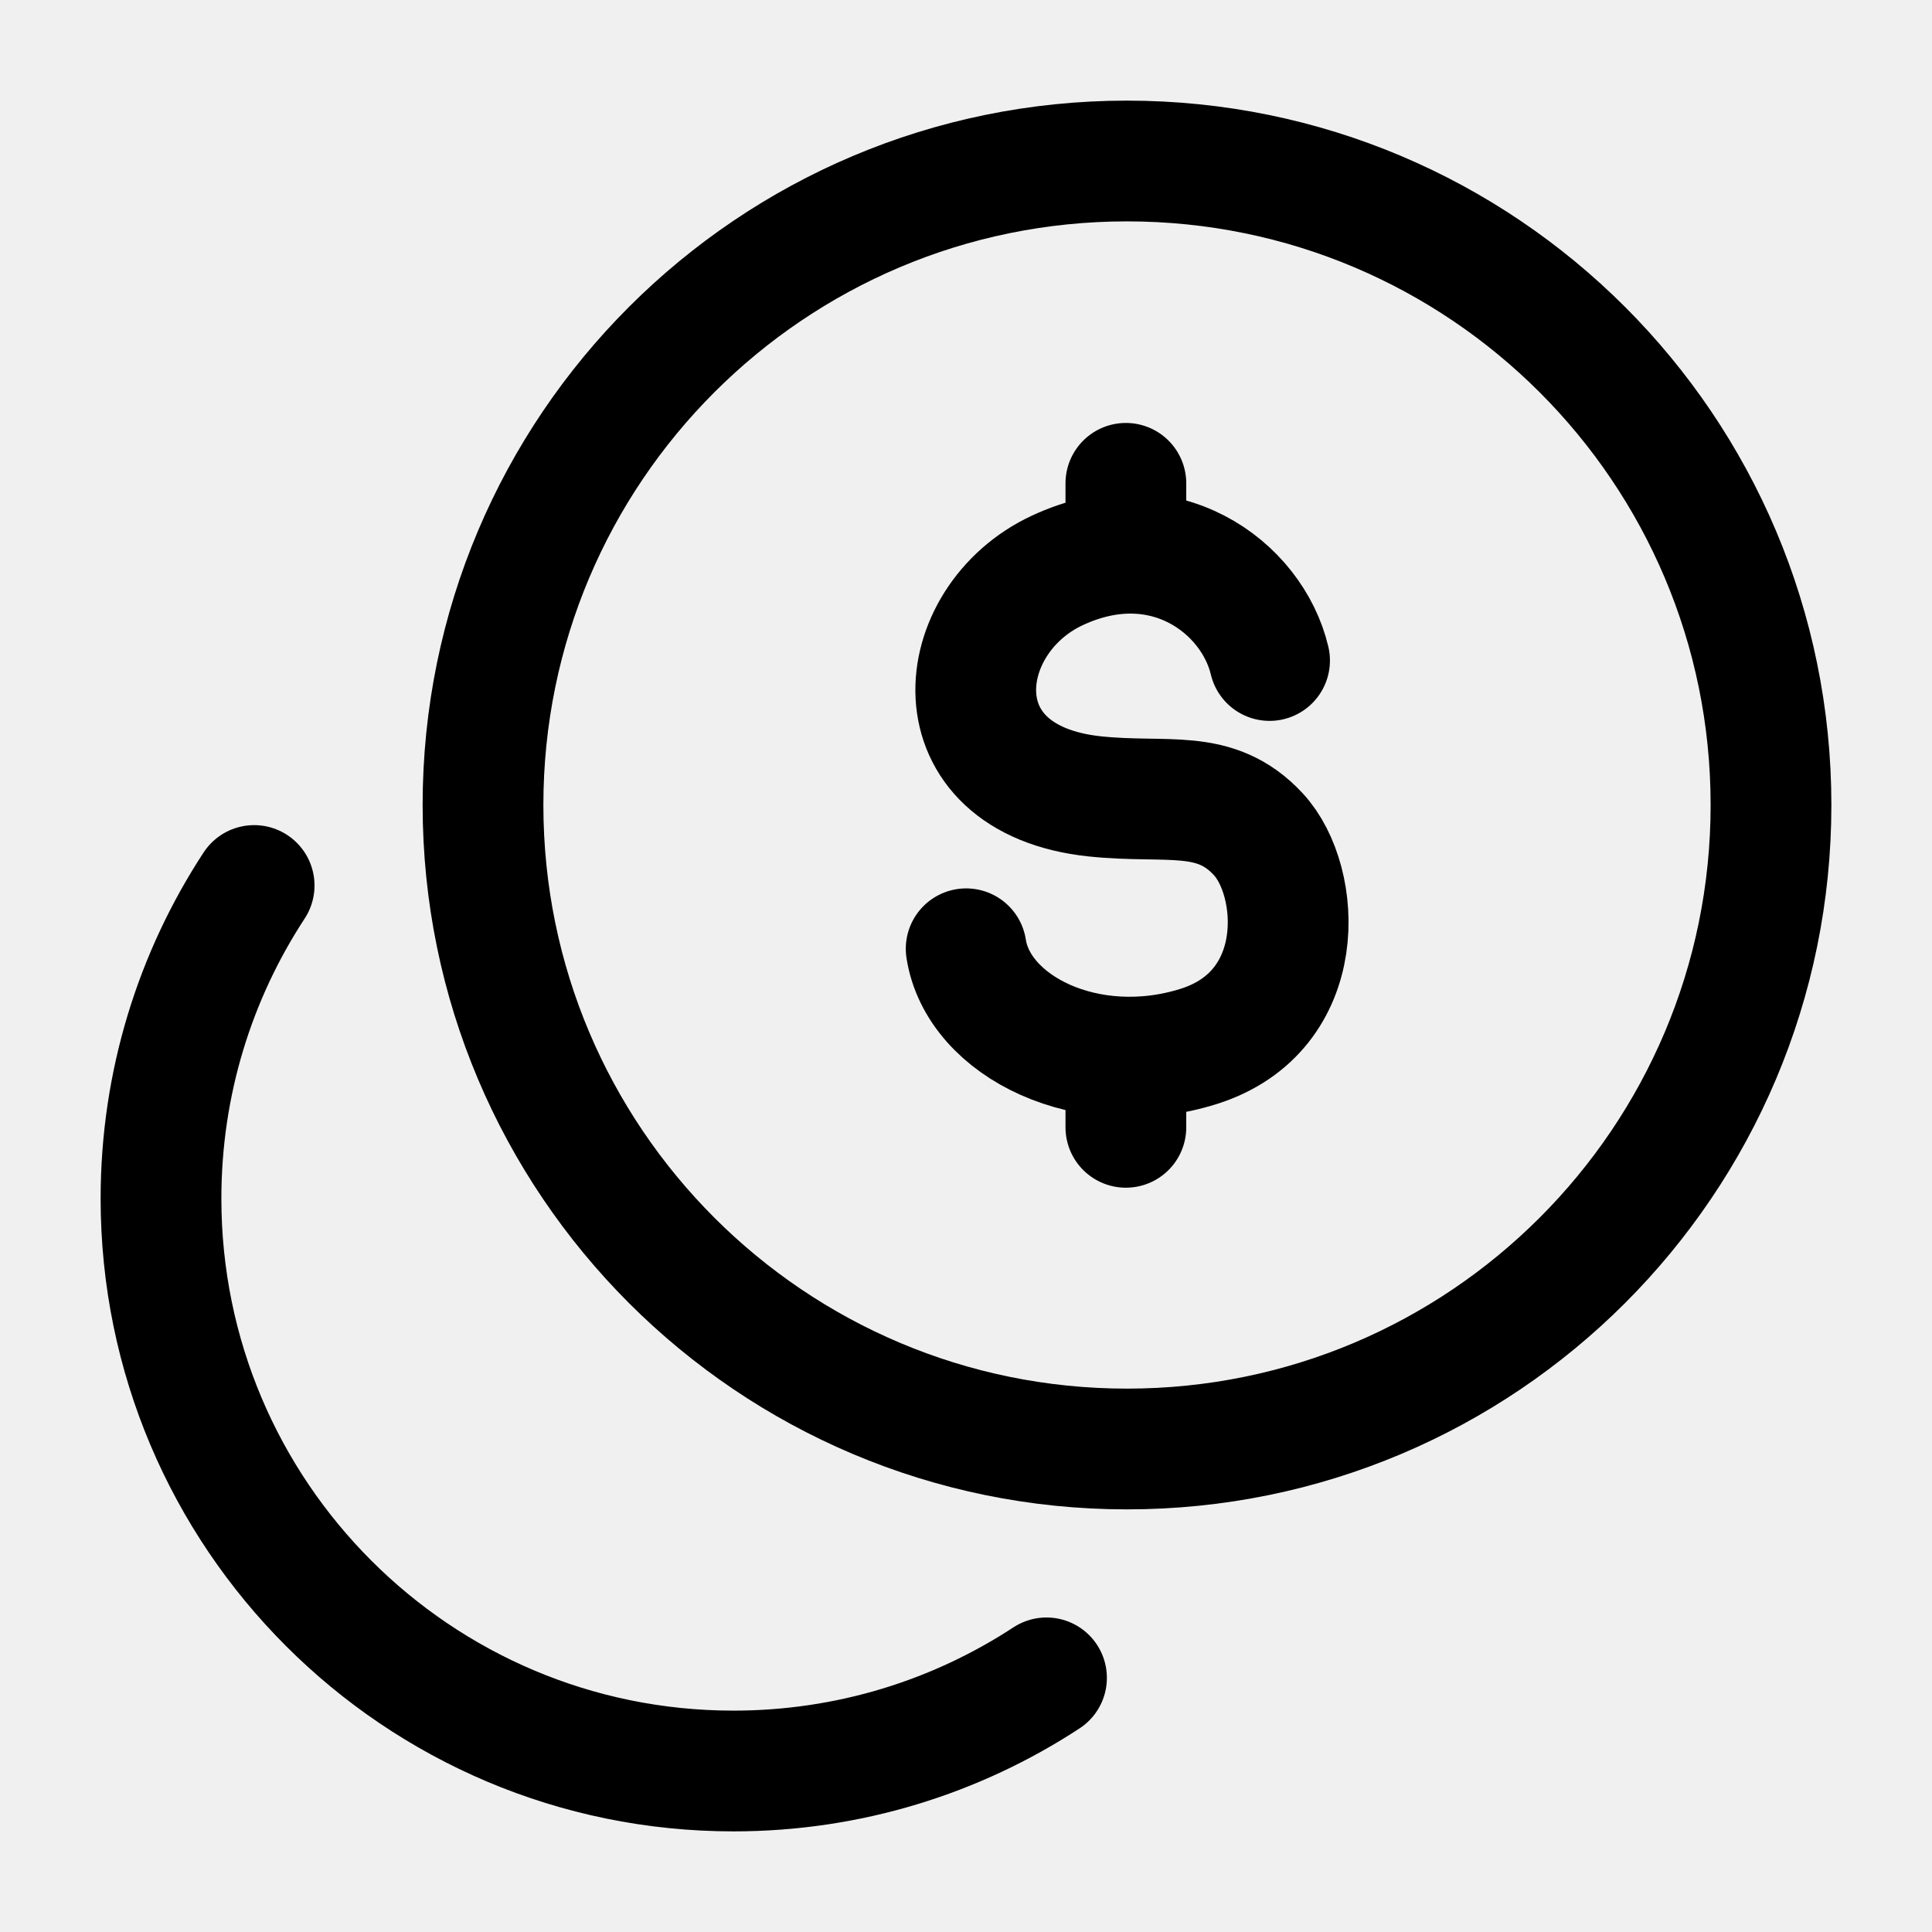
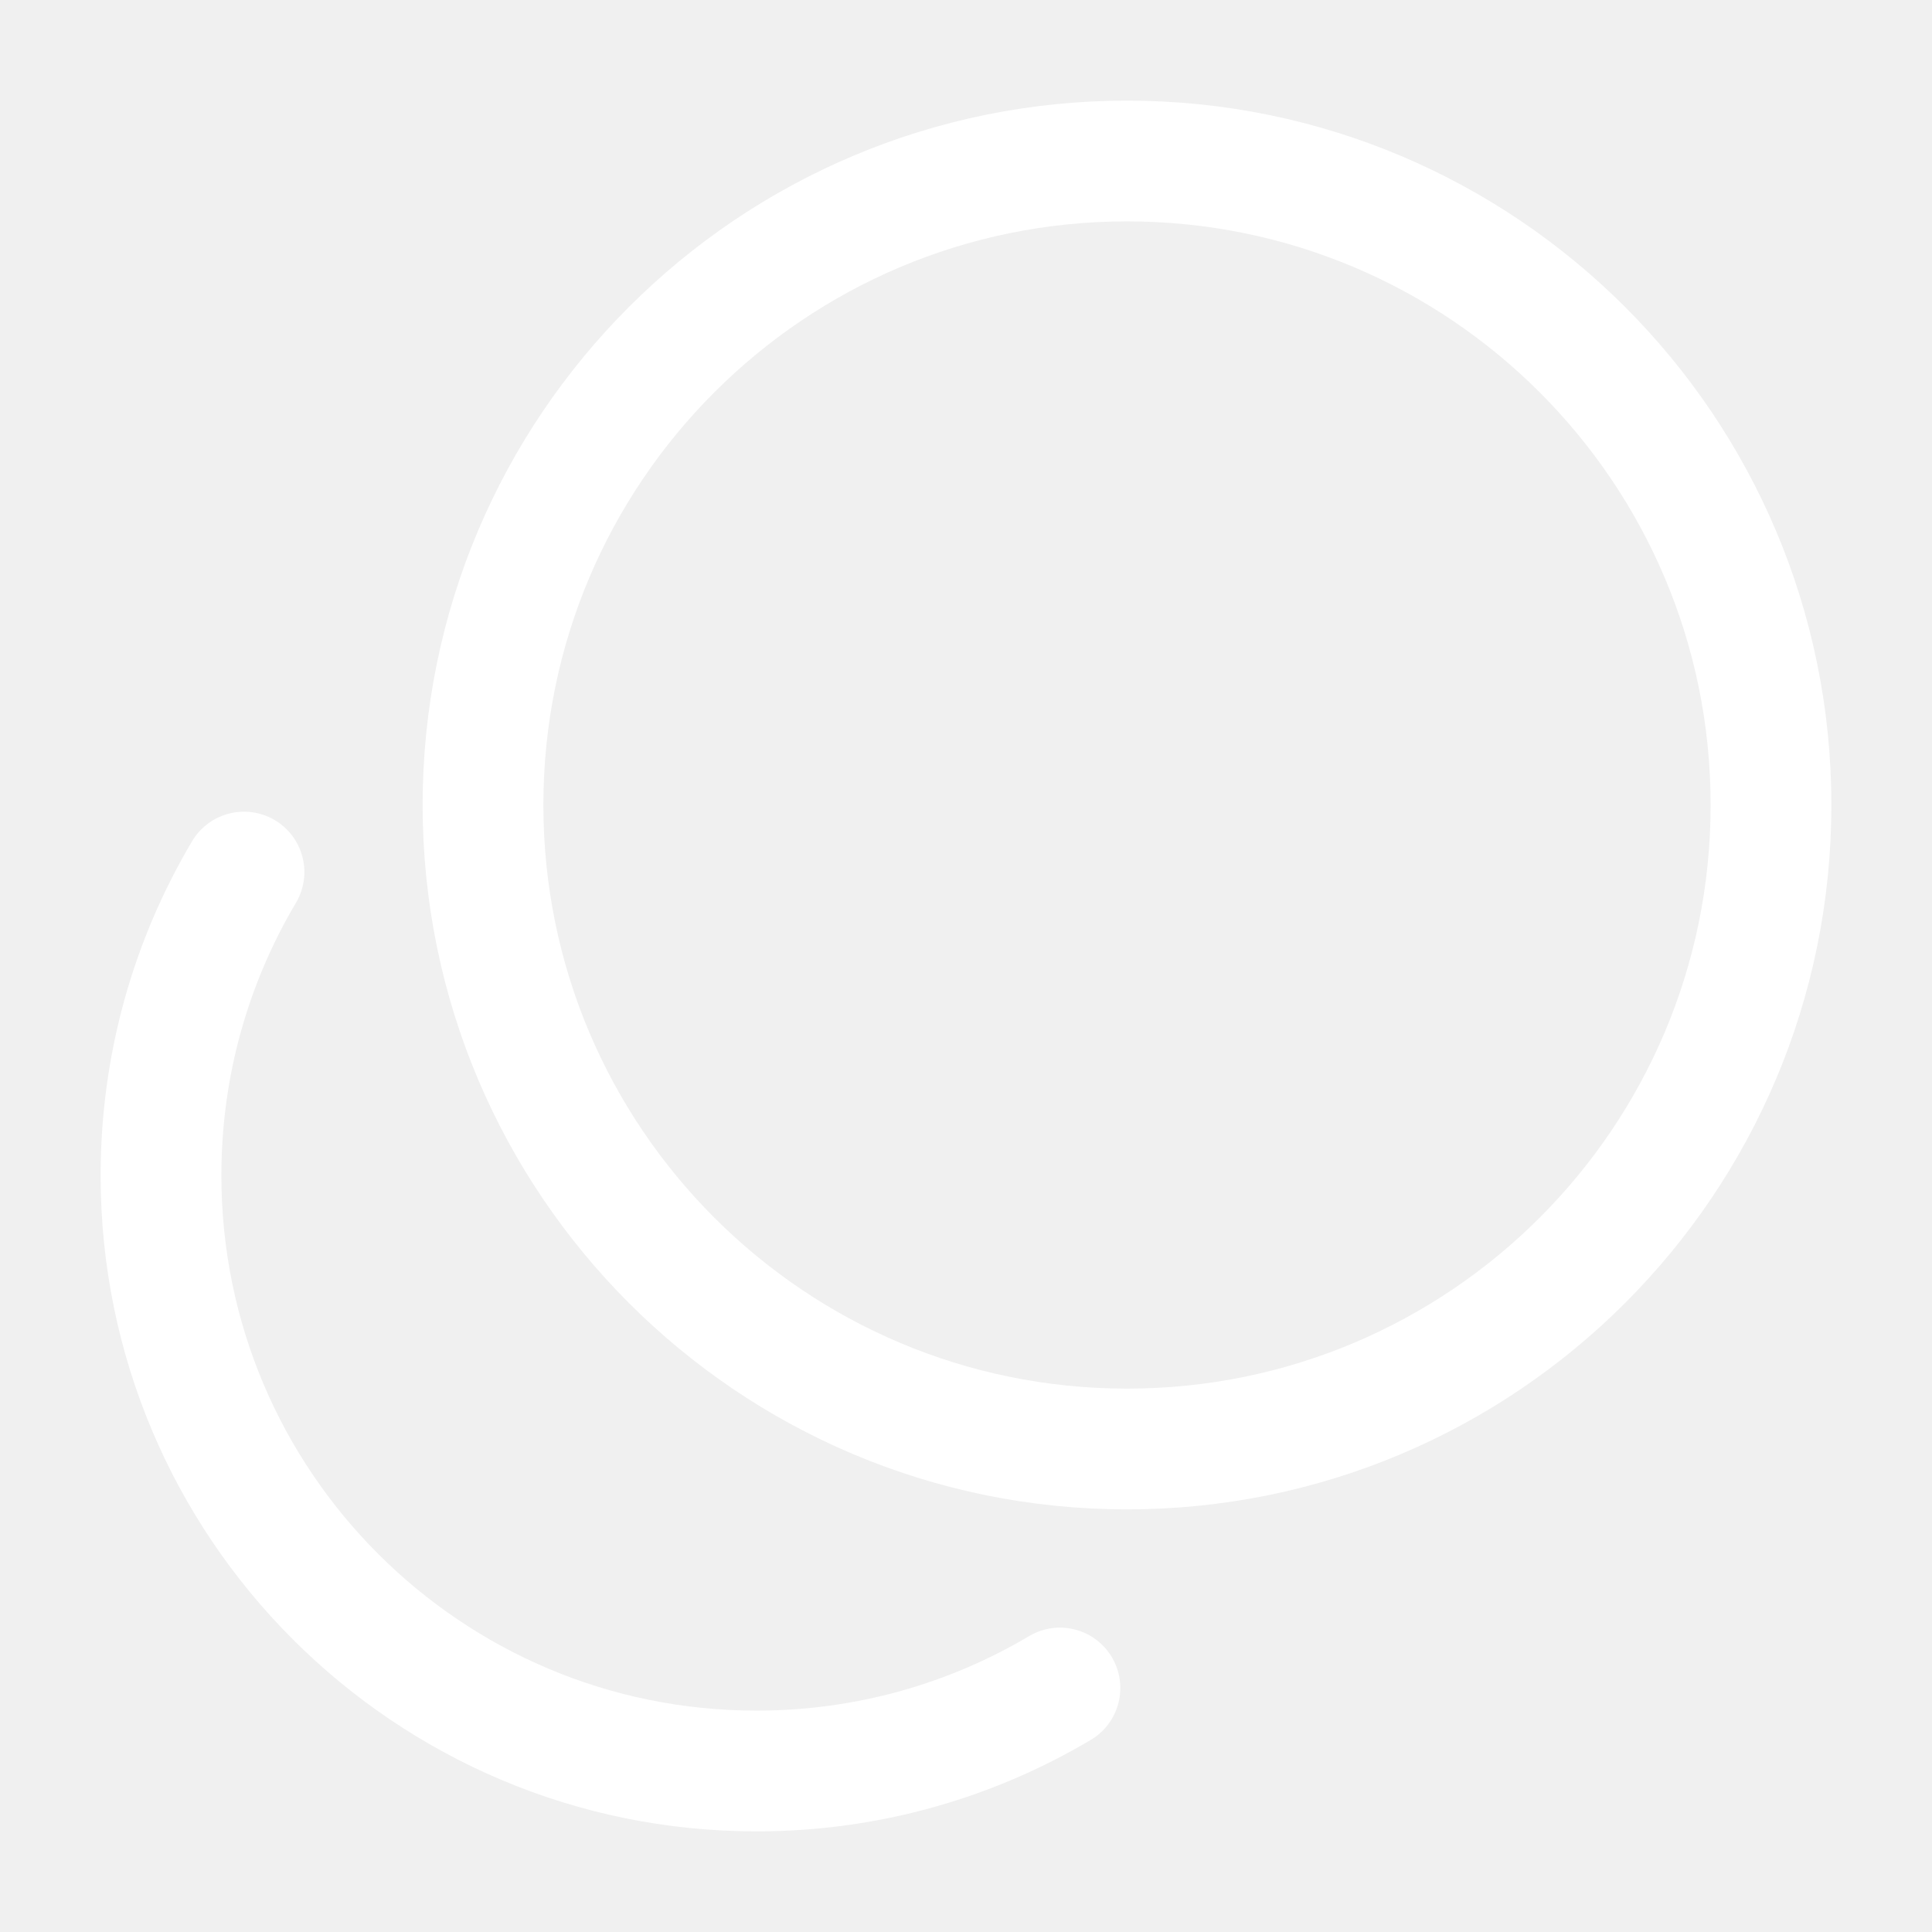
- <svg xmlns="http://www.w3.org/2000/svg" viewBox="0 0 24 24" width="128" height="128" color="currentColor" fill="none" stroke="currentColor" stroke-width="1.5" stroke-linecap="round">
+ <svg xmlns="http://www.w3.org/2000/svg" viewBox="0 0 24 24" width="128" height="128" color="#ffffff" fill="none" stroke="#ffffff" stroke-width="1.5" stroke-linecap="round">
  <path d="M14 18C18.418 18 22 14.418 22 10C22 5.582 18.418 2 14 2C9.582 2 6 5.582 6 10C6 14.418 9.582 18 14 18Z" />
-   <path d="M3.157 11C2.425 12.118 2 13.454 2 14.889C2 18.816 5.184 22 9.111 22C10.546 22 11.882 21.575 13 20.843" />
-   <path d="M15.771 8.205C15.555 7.293 14.455 6.47 13.134 7.086C11.813 7.702 11.603 9.683 13.601 9.893C14.504 9.988 15.093 9.783 15.632 10.364C16.171 10.945 16.271 12.562 14.893 12.998C13.515 13.433 12.151 12.753 12.002 11.786M13.986 6.004V6.873M13.986 13.132V14.004" stroke-linejoin="round" />
+   <path d="M13.167 20.969C12.063 21.624 10.774 22 9.398 22C5.312 22 2 18.688 2 14.602C2 13.226 2.376 11.937 3.031 10.833" />
</svg>
